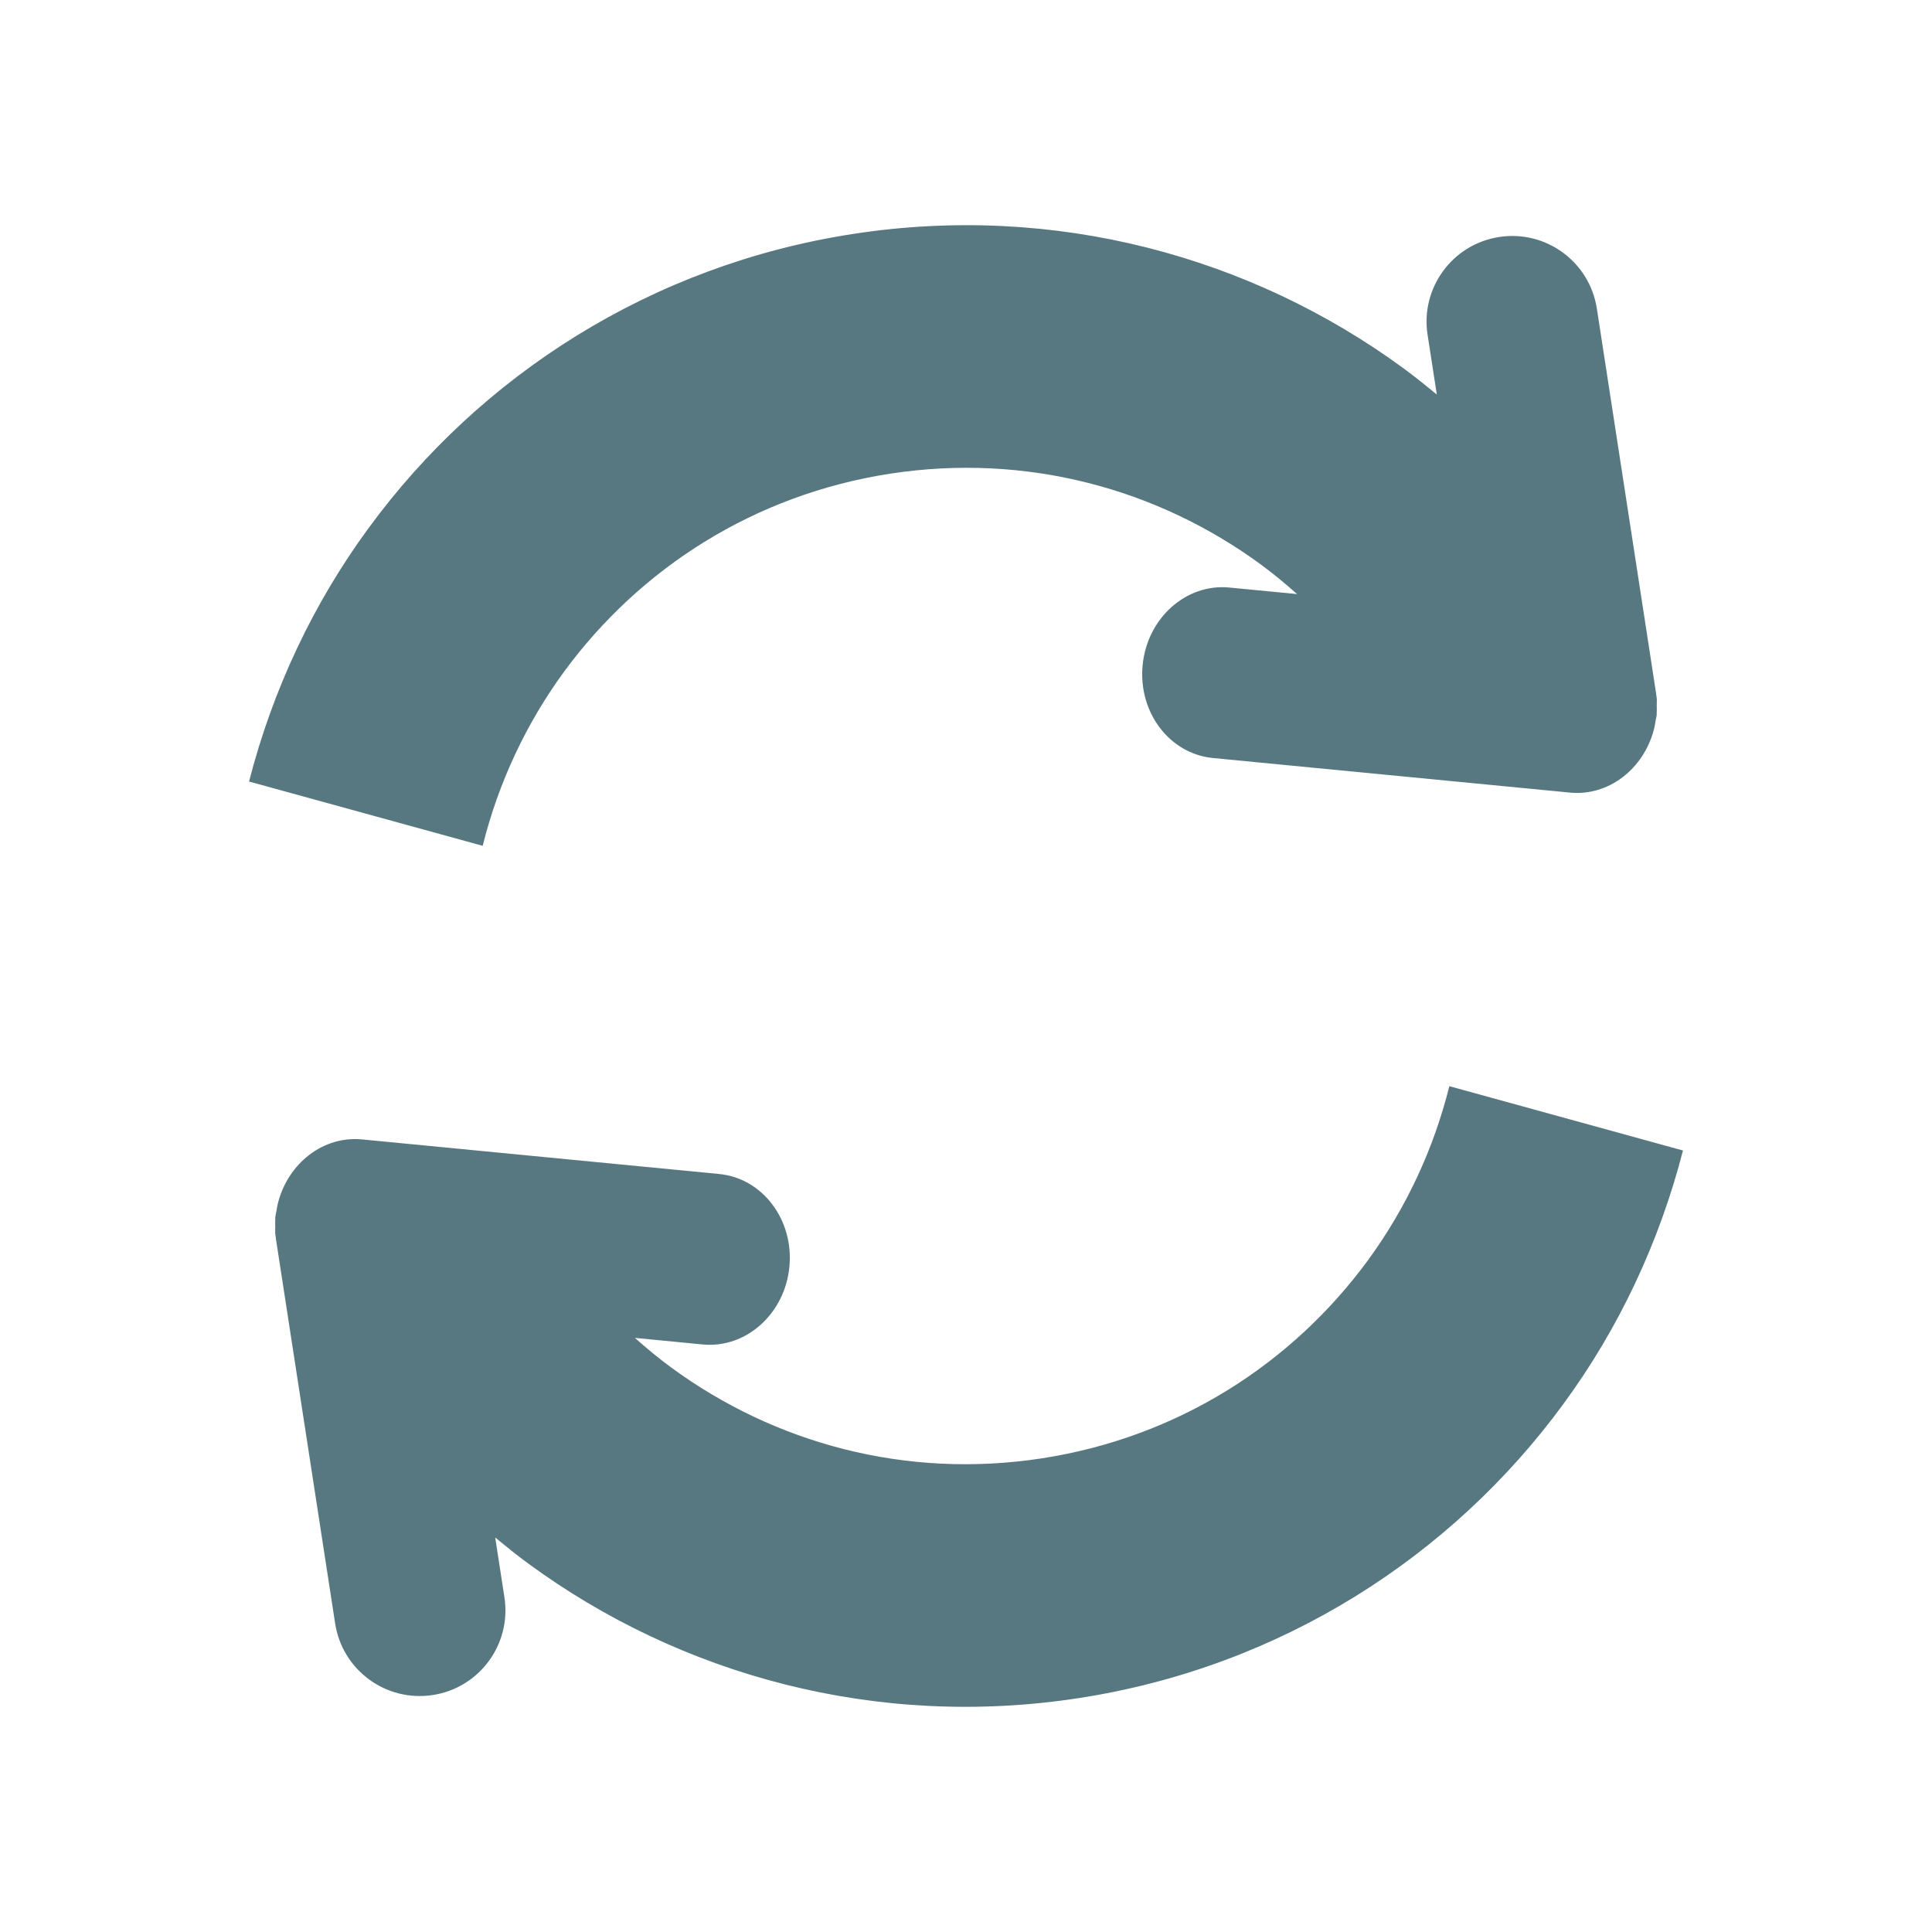
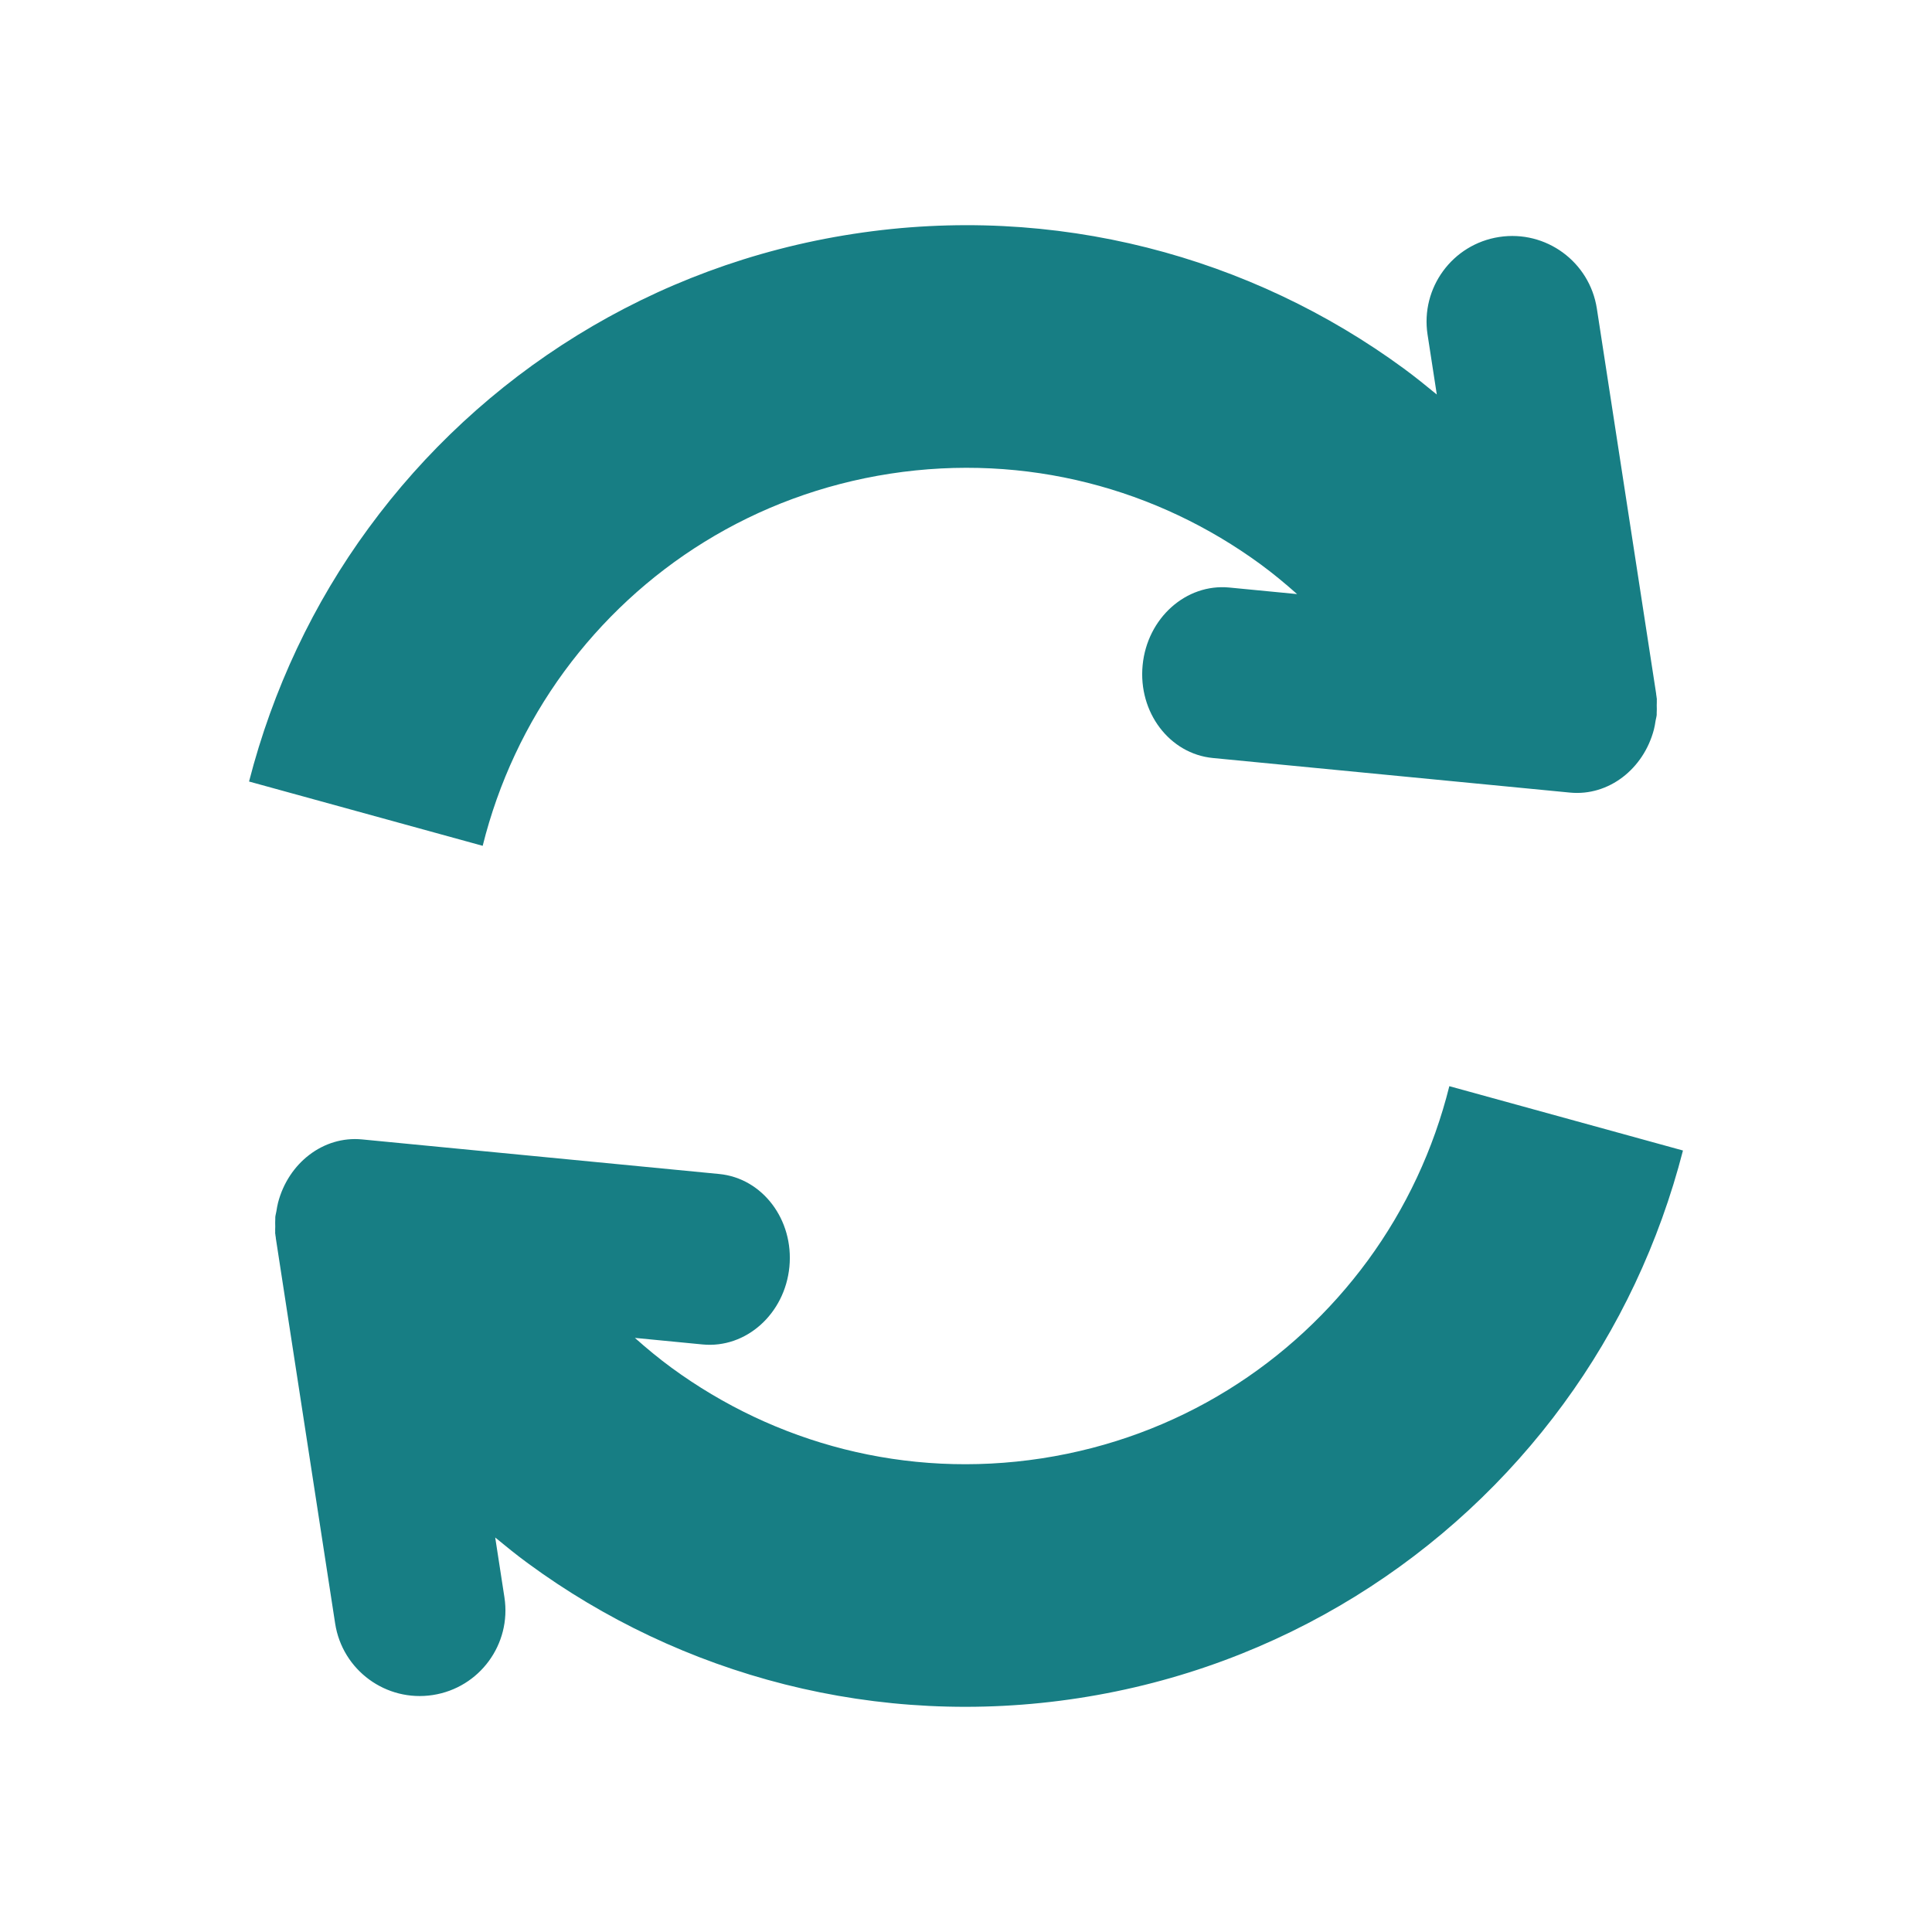
<svg xmlns="http://www.w3.org/2000/svg" enable-background="new 0 0 128 128" height="128px" id="Layer_1" version="1.1" viewBox="0 0 128 128" width="128px" xml:space="preserve">
  <g>
-     <path d="M18.233,81.666l-0.016,0.003c0.006,0.012,0.01,0.022,0.016,0.036c0.008,0.101,0.026,0.195,0.04,0.293   c0.002,0.017,0,0.029,0.002,0.045l3.929,25.514c0.476,3.098,3.374,5.221,6.47,4.743c3.098-0.476,5.222-3.372,4.746-6.471   l-0.611-3.965c0.712,0.587,1.43,1.169,2.175,1.714c10.106,7.42,23.111,10.987,36.486,8.926c13.372-2.056,24.702-9.37,32.109-19.487   c3.662-4.988,6.353-10.695,7.922-16.793l-15.479-4.262c-1.044,4.191-2.882,8.109-5.405,11.552   c-5.012,6.824-12.566,11.713-21.593,13.105c-9.027,1.388-17.705-1.002-24.536-6.004c-0.841-0.616-1.645-1.282-2.424-1.976   l4.488,0.435c2.872,0.276,5.445-2.025,5.748-5.144c0.3-3.12-1.783-5.873-4.655-6.15l-23.659-2.291   c-2.568-0.248-4.884,1.572-5.564,4.188c-0.05,0.185-0.076,0.374-0.109,0.565c-0.021,0.132-0.061,0.255-0.074,0.39   c-0.004,0.041,0.002,0.077-0.001,0.114c-0.013,0.174-0.004,0.351-0.002,0.528C18.235,81.406,18.224,81.539,18.233,81.666z" fill="#577880" />
-     <path d="M109.767,46.334l0.015-0.002c-0.006-0.013-0.01-0.024-0.016-0.037c-0.008-0.1-0.027-0.195-0.04-0.293   c-0.002-0.015,0-0.029-0.002-0.044l-3.928-25.513c-0.477-3.097-3.373-5.221-6.472-4.744c-3.097,0.477-5.221,3.373-4.744,6.47   l0.612,3.967c-0.715-0.587-1.433-1.169-2.177-1.715c-10.106-7.419-23.112-10.989-36.484-8.926   c-13.374,2.055-24.703,9.371-32.109,19.487c-3.664,4.989-6.355,10.696-7.922,16.794l15.479,4.26   c1.042-4.19,2.882-8.108,5.403-11.551c5.012-6.824,12.569-11.712,21.595-13.105c9.027-1.386,17.703,1.002,24.536,6.002   c0.841,0.618,1.645,1.284,2.423,1.976l-4.487-0.434c-2.872-0.278-5.445,2.026-5.747,5.144c-0.303,3.119,1.782,5.873,4.653,6.15   l23.659,2.291c2.568,0.248,4.884-1.572,5.564-4.188c0.05-0.184,0.076-0.374,0.107-0.565c0.022-0.132,0.063-0.255,0.075-0.391   c0.006-0.038-0.003-0.075,0-0.112c0.014-0.175,0.007-0.353,0.003-0.53C109.764,46.595,109.774,46.462,109.767,46.334z" fill="#577880" />
+     <path d="M18.233,81.666l-0.016,0.003c0.006,0.012,0.01,0.022,0.016,0.036c0.008,0.101,0.026,0.195,0.04,0.293   c0.002,0.017,0,0.029,0.002,0.045l3.929,25.514c0.476,3.098,3.374,5.221,6.47,4.743c3.098-0.476,5.222-3.372,4.746-6.471   l-0.611-3.965c0.712,0.587,1.43,1.169,2.175,1.714c10.106,7.42,23.111,10.987,36.486,8.926c13.372-2.056,24.702-9.37,32.109-19.487   c3.662-4.988,6.353-10.695,7.922-16.793l-15.479-4.262c-1.044,4.191-2.882,8.109-5.405,11.552   c-5.012,6.824-12.566,11.713-21.593,13.105c-9.027,1.388-17.705-1.002-24.536-6.004c-0.841-0.616-1.645-1.282-2.424-1.976   l4.488,0.435c2.872,0.276,5.445-2.025,5.748-5.144c0.3-3.12-1.783-5.873-4.655-6.15l-23.659-2.291   c-2.568-0.248-4.884,1.572-5.564,4.188c-0.05,0.185-0.076,0.374-0.109,0.565c-0.021,0.132-0.061,0.255-0.074,0.39   c-0.004,0.041,0.002,0.077-0.001,0.114c-0.013,0.174-0.004,0.351-0.002,0.528C18.235,81.406,18.224,81.539,18.233,81.666z" fill="#177E84" />
+     <path d="M109.767,46.334l0.015-0.002c-0.006-0.013-0.01-0.024-0.016-0.037c-0.008-0.1-0.027-0.195-0.04-0.293   c-0.002-0.015,0-0.029-0.002-0.044l-3.928-25.513c-0.477-3.097-3.373-5.221-6.472-4.744c-3.097,0.477-5.221,3.373-4.744,6.47   l0.612,3.967c-0.715-0.587-1.433-1.169-2.177-1.715c-10.106-7.419-23.112-10.989-36.484-8.926   c-13.374,2.055-24.703,9.371-32.109,19.487c-3.664,4.989-6.355,10.696-7.922,16.794l15.479,4.26   c1.042-4.19,2.882-8.108,5.403-11.551c5.012-6.824,12.569-11.712,21.595-13.105c9.027-1.386,17.703,1.002,24.536,6.002   c0.841,0.618,1.645,1.284,2.423,1.976l-4.487-0.434c-2.872-0.278-5.445,2.026-5.747,5.144c-0.303,3.119,1.782,5.873,4.653,6.15   l23.659,2.291c2.568,0.248,4.884-1.572,5.564-4.188c0.05-0.184,0.076-0.374,0.107-0.565c0.022-0.132,0.063-0.255,0.075-0.391   c0.006-0.038-0.003-0.075,0-0.112c0.014-0.175,0.007-0.353,0.003-0.53C109.764,46.595,109.774,46.462,109.767,46.334z" fill="#177E84" />
  </g>
</svg>
